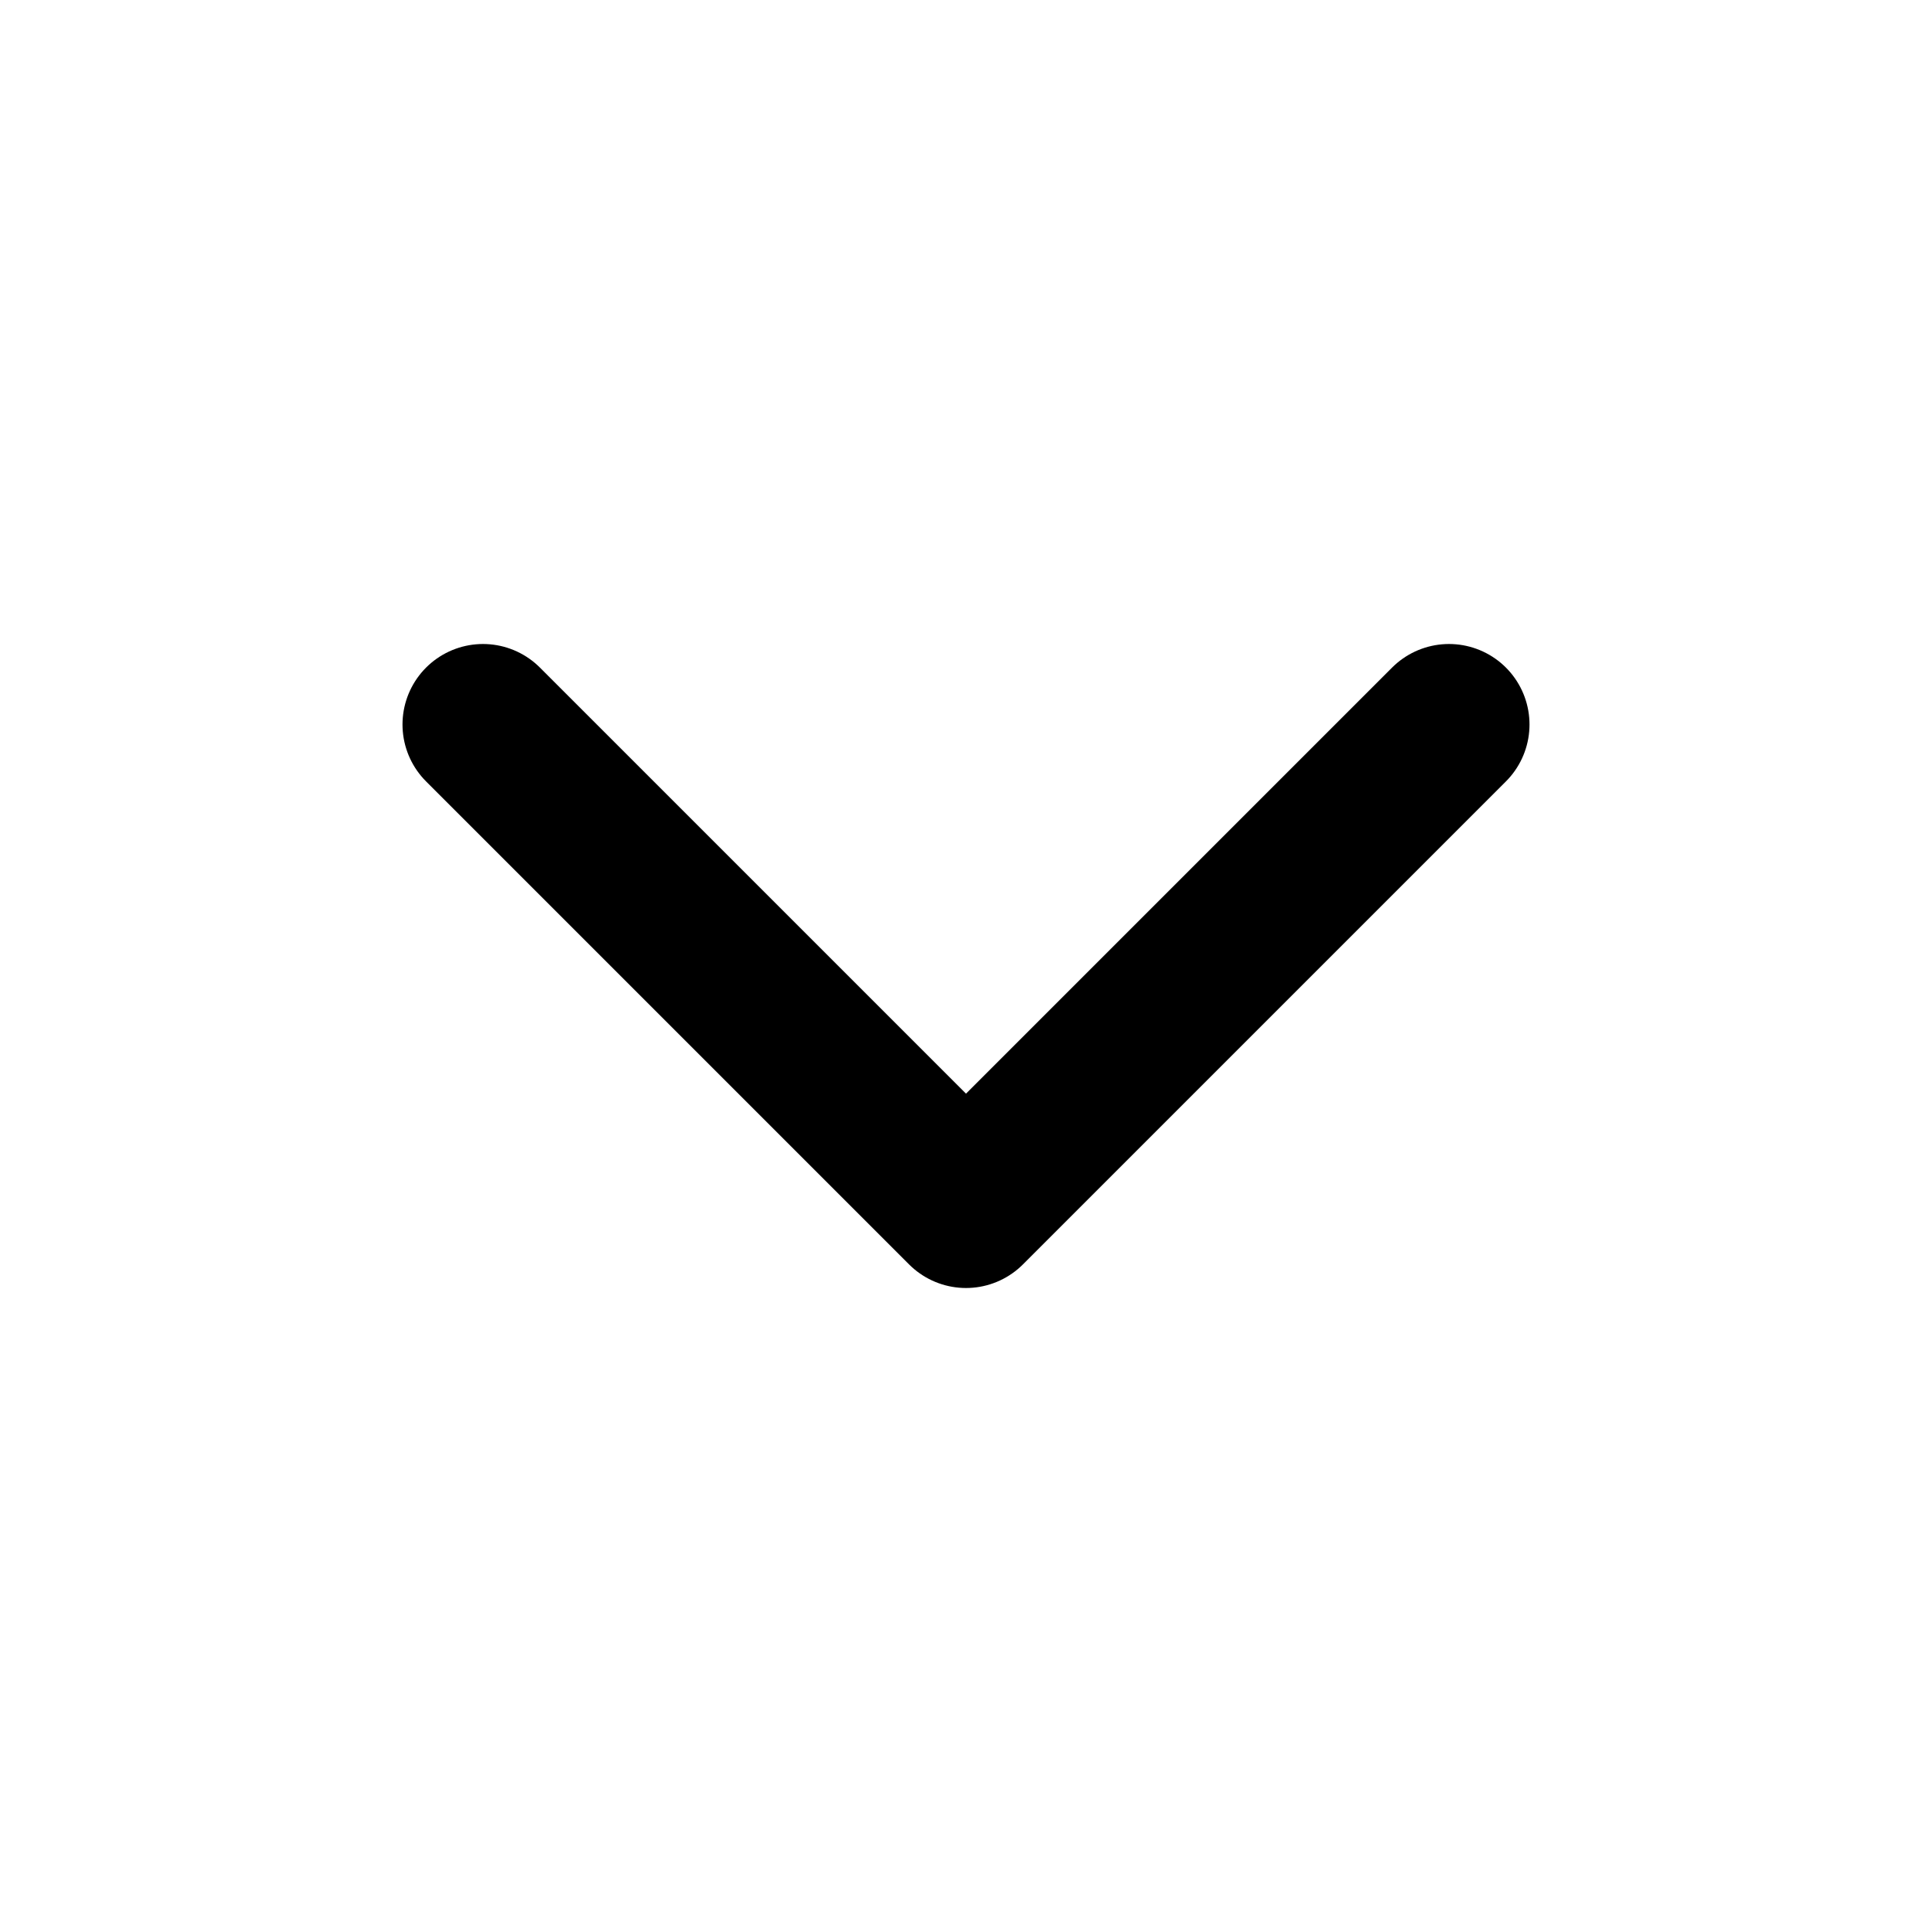
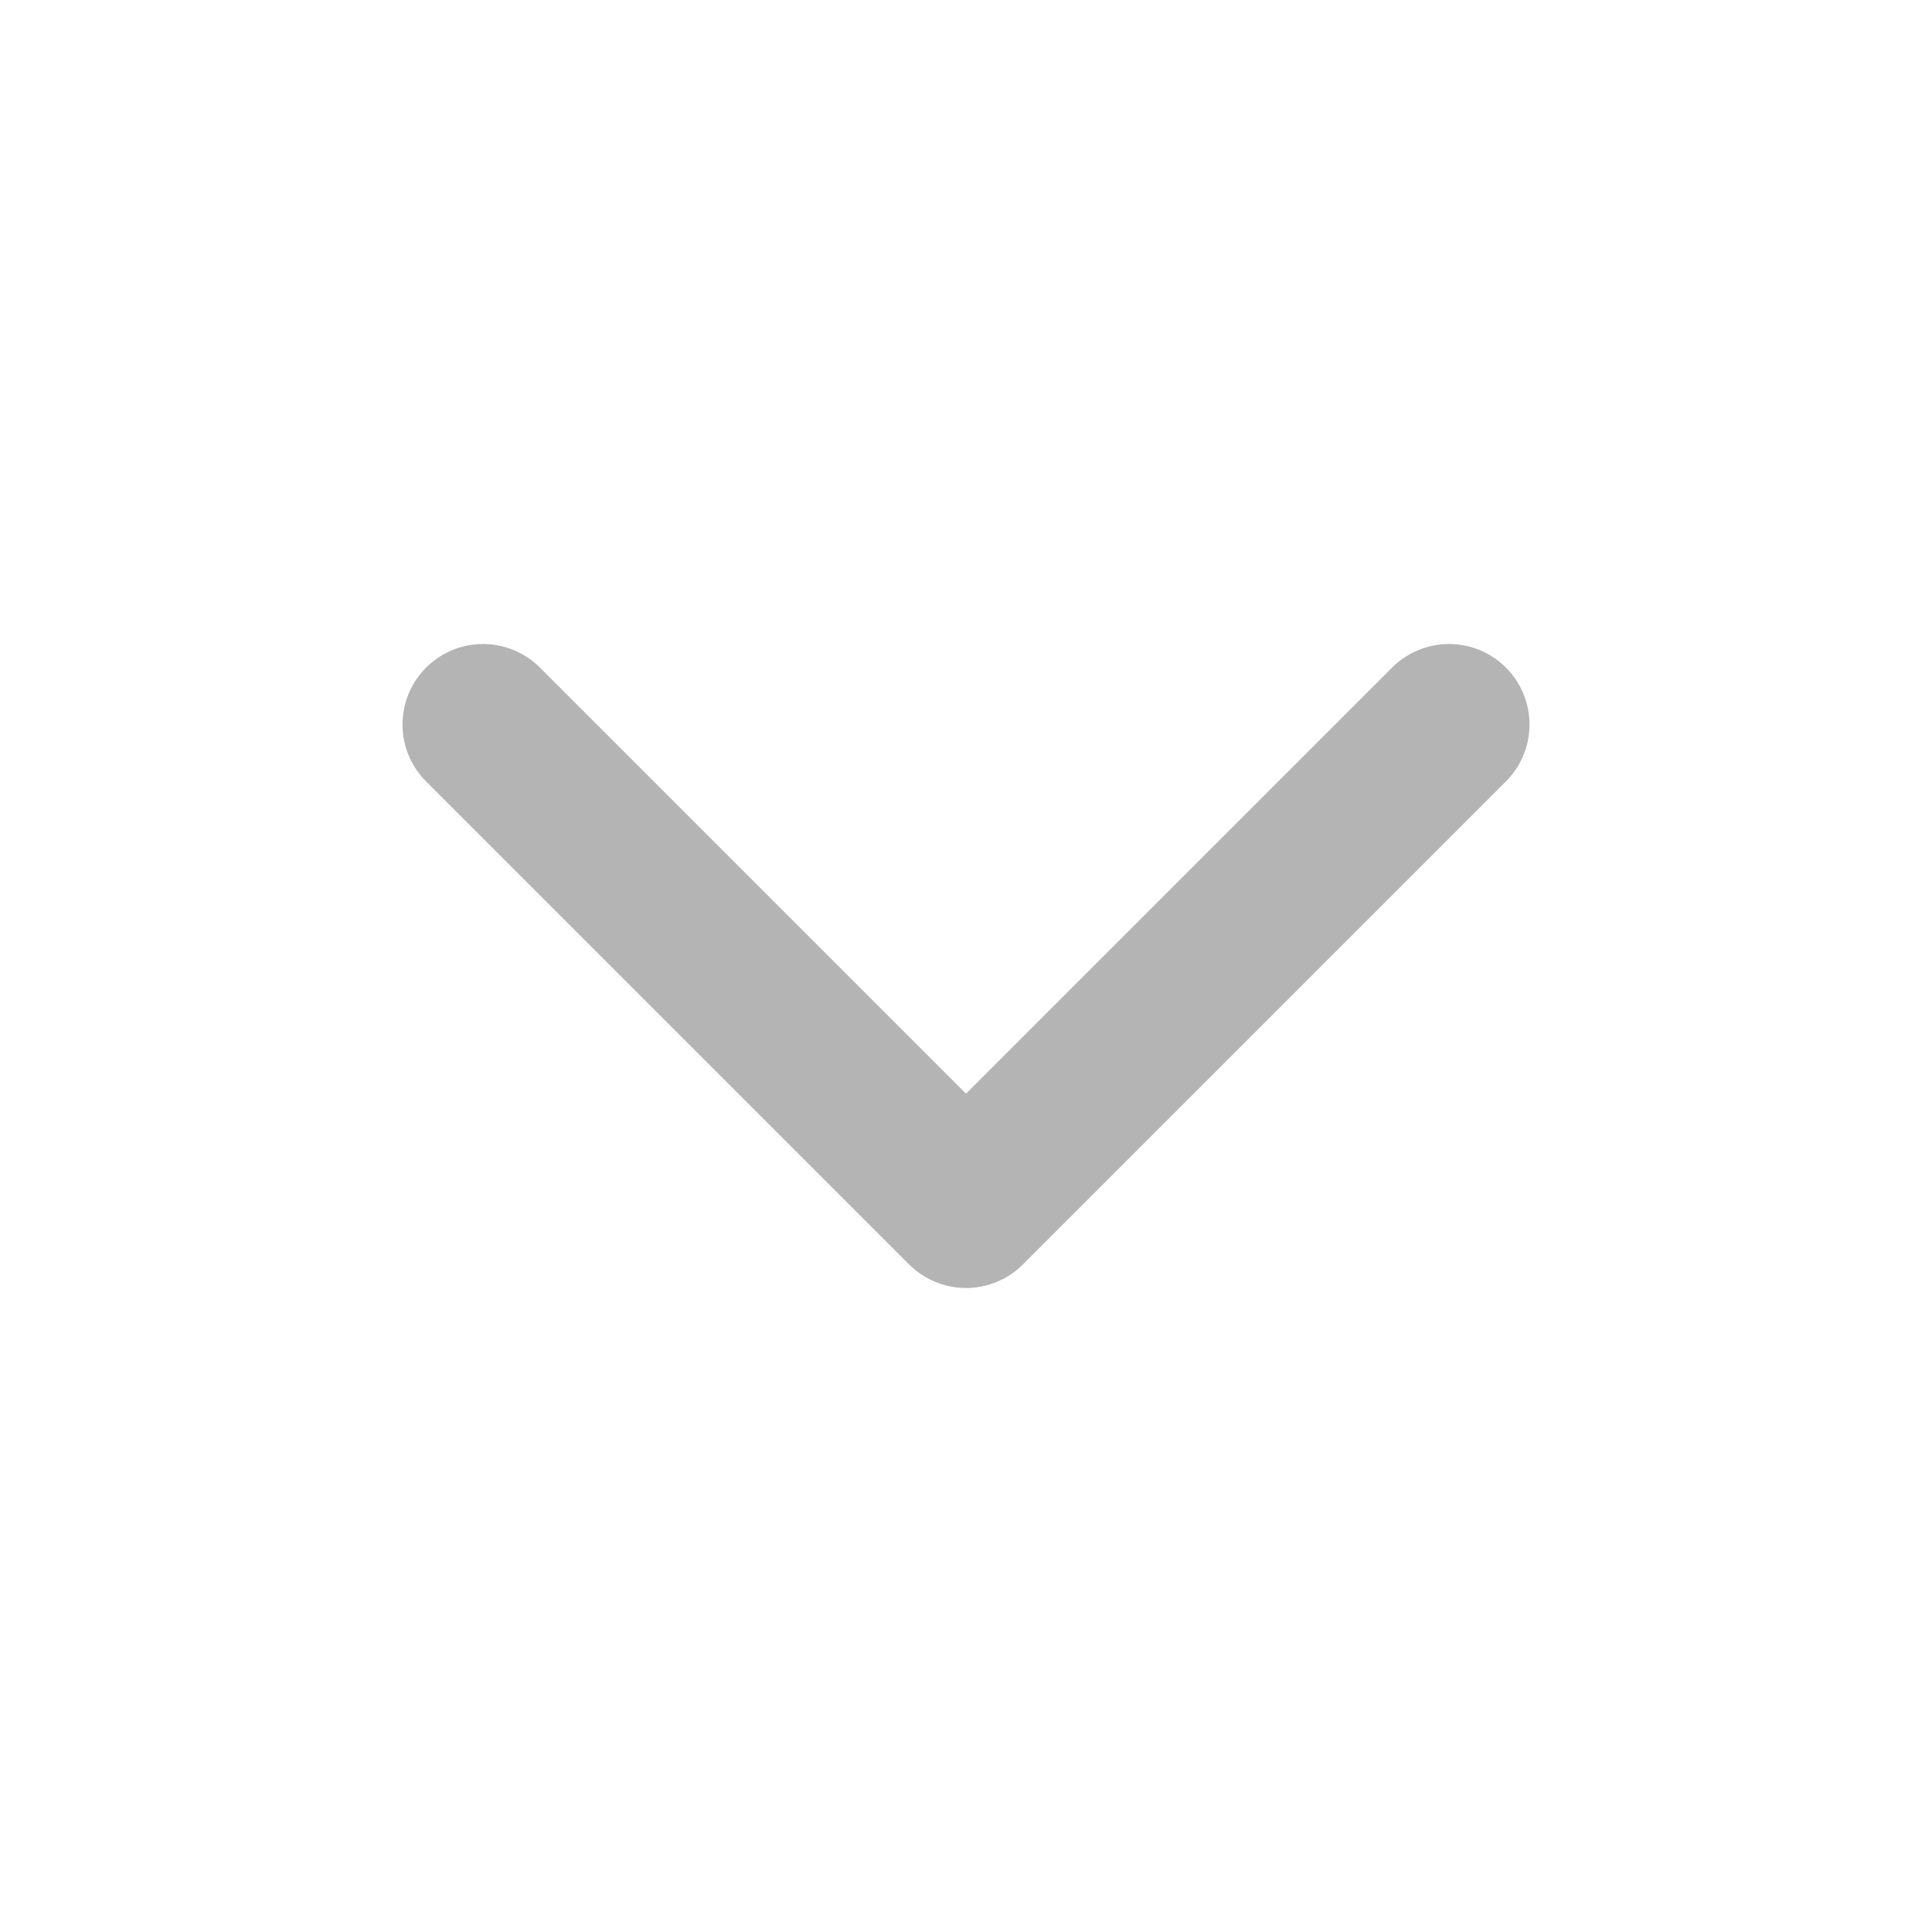
<svg xmlns="http://www.w3.org/2000/svg" width="24" height="24" fill="none" stroke="currentColor" stroke-width="2" stroke-linecap="round" stroke-linejoin="round" class="feather feather-chevron-down">
-   <path d="M6 9l6 6 6-6" />
+   <path d="M6 9l6 6 6-6" color="#B4B4B4" />
</svg>
